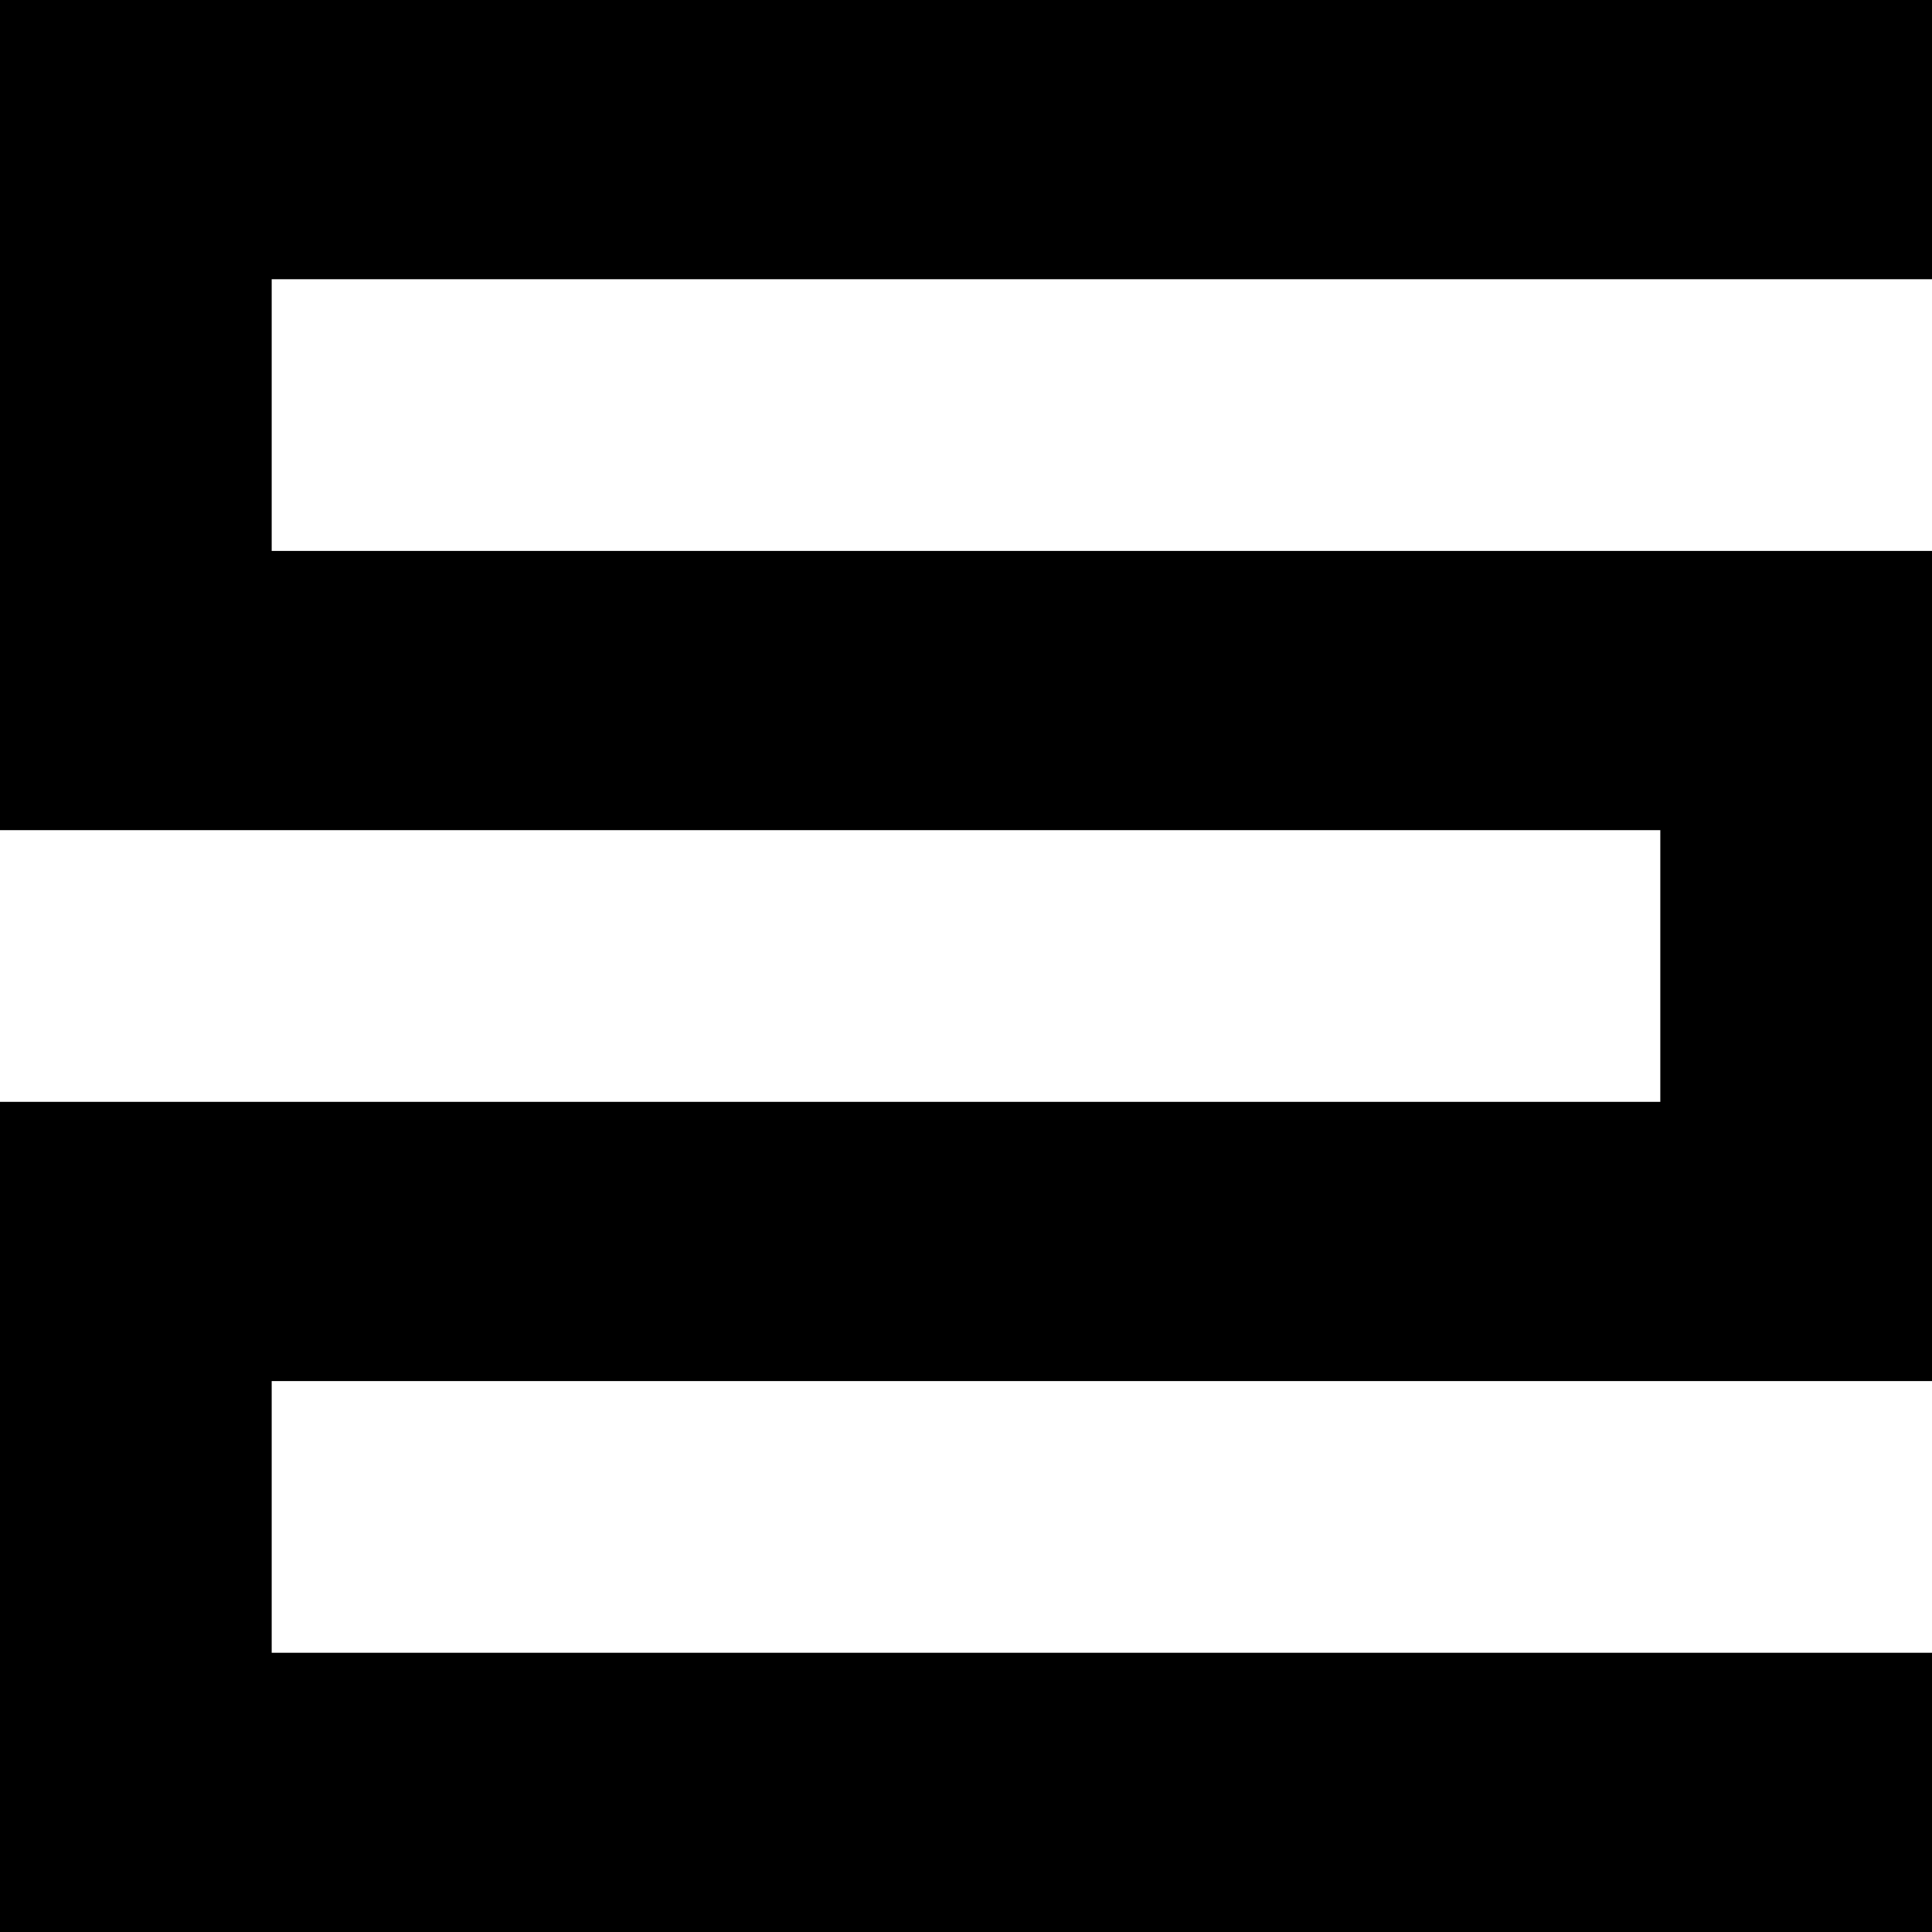
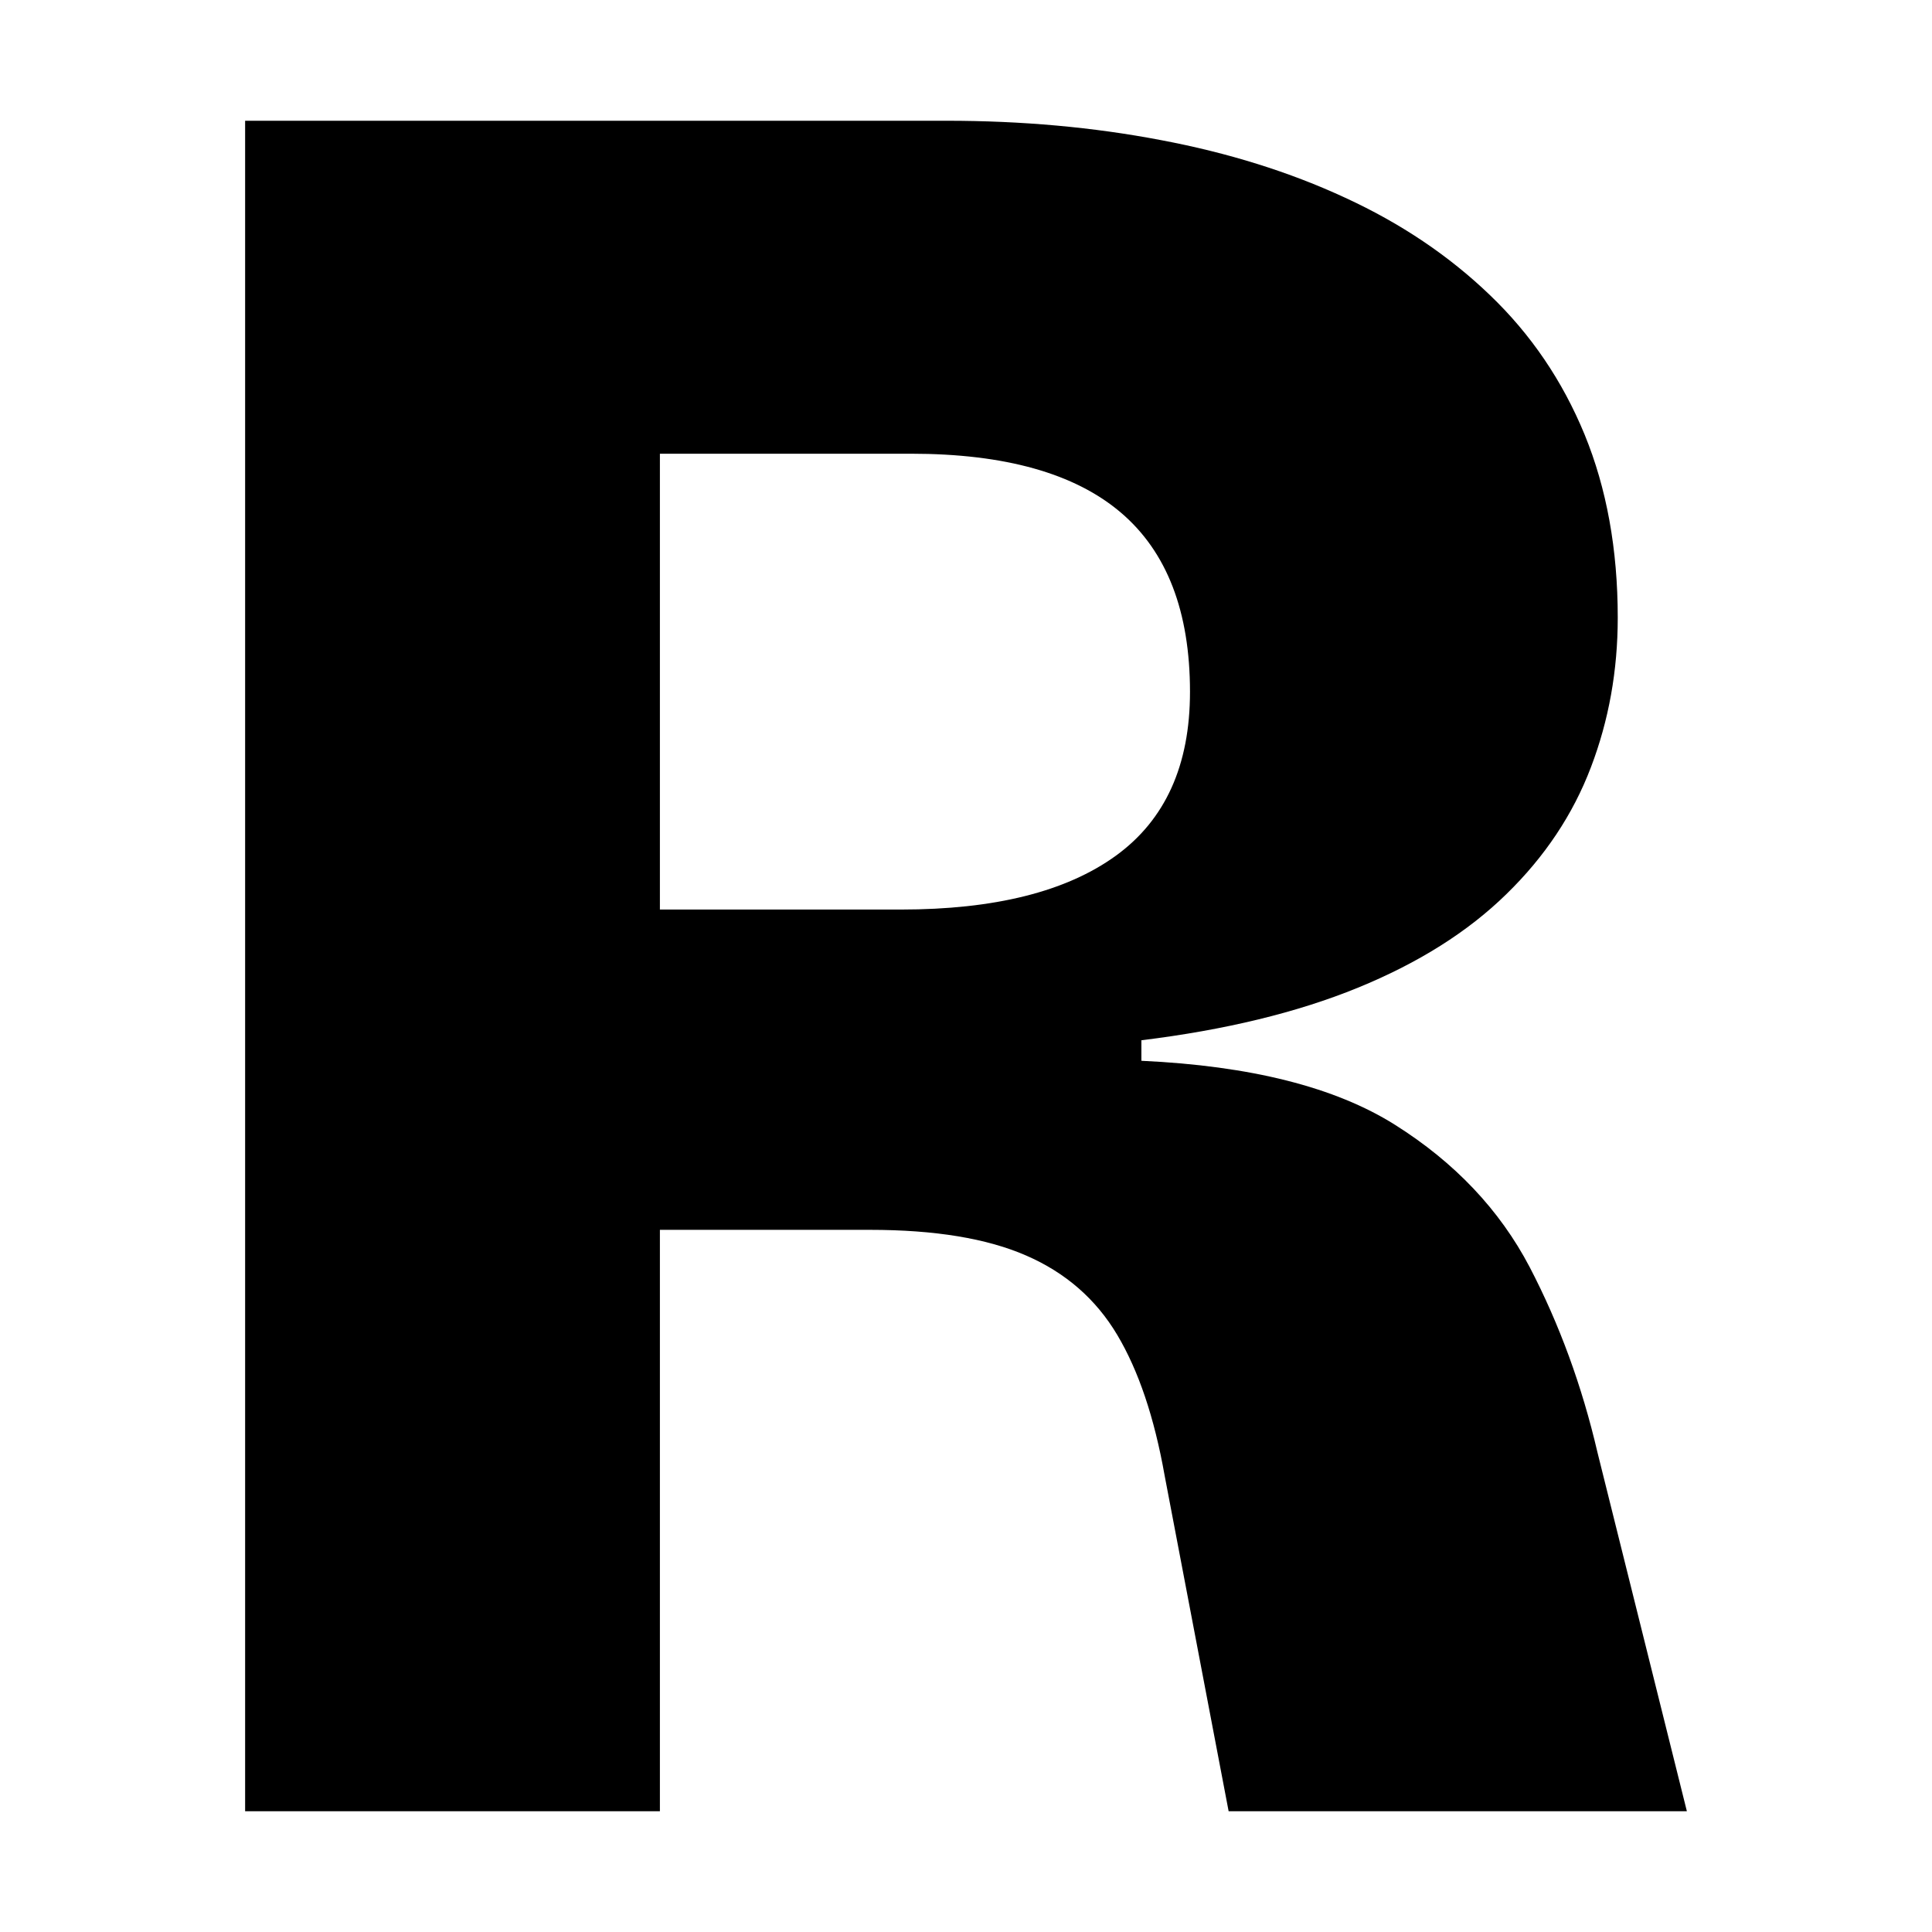
- <svg xmlns="http://www.w3.org/2000/svg" version="1.0" width="512pt" height="512pt" viewBox="0 0 512 512" preserveAspectRatio="xMidYMid meet">
-   <g transform="translate(0,512) scale(0.1,-0.1)" fill="#000000" stroke="none">
-     <path d="M0 4020 l0 -1100 2200 0 2200 0 0 -360 0 -360 -2200 0 -2200 0 0 -1100 0 -1100 2560 0 2560 0 0 370 0 370 -2200 0 -2200 0 0 360 0 360 2200 0 2200 0 0 1100 0 1100 -2200 0 -2200 0 0 360 0 360 2200 0 2200 0 0 370 0 370 -2560 0 -2560 0 0 -1100z" />
-   </g>
+ <svg xmlns="http://www.w3.org/2000/svg" viewBox="0 0 64 64">
+   <path d="M8.12 60V4H31.36Q35.1 4 38.45 4.64Q41.8 5.27 44.56 6.55Q47.32 7.82 49.35 9.77Q51.39 11.72 52.49 14.39Q53.59 17.07 53.59 20.46Q53.59 23.09 52.7 25.42Q51.81 27.76 49.9 29.62Q47.99 31.49 44.98 32.72Q41.97 33.95 37.81 34.46V35.14Q43.24 35.39 46.21 37.26Q49.18 39.13 50.67 41.97Q52.15 44.81 52.92 48.12L55.88 60H40.7L38.58 48.88Q38.07 46 37.01 44.22Q35.95 42.44 33.99 41.59Q32.04 40.74 28.82 40.74H21.86V60ZM21.86 30.13H29.84Q34.5 30.13 36.96 28.35Q39.42 26.57 39.42 22.92Q39.42 18.93 37.13 16.98Q34.84 15.03 30.18 15.03H21.86Z" />
</svg>
